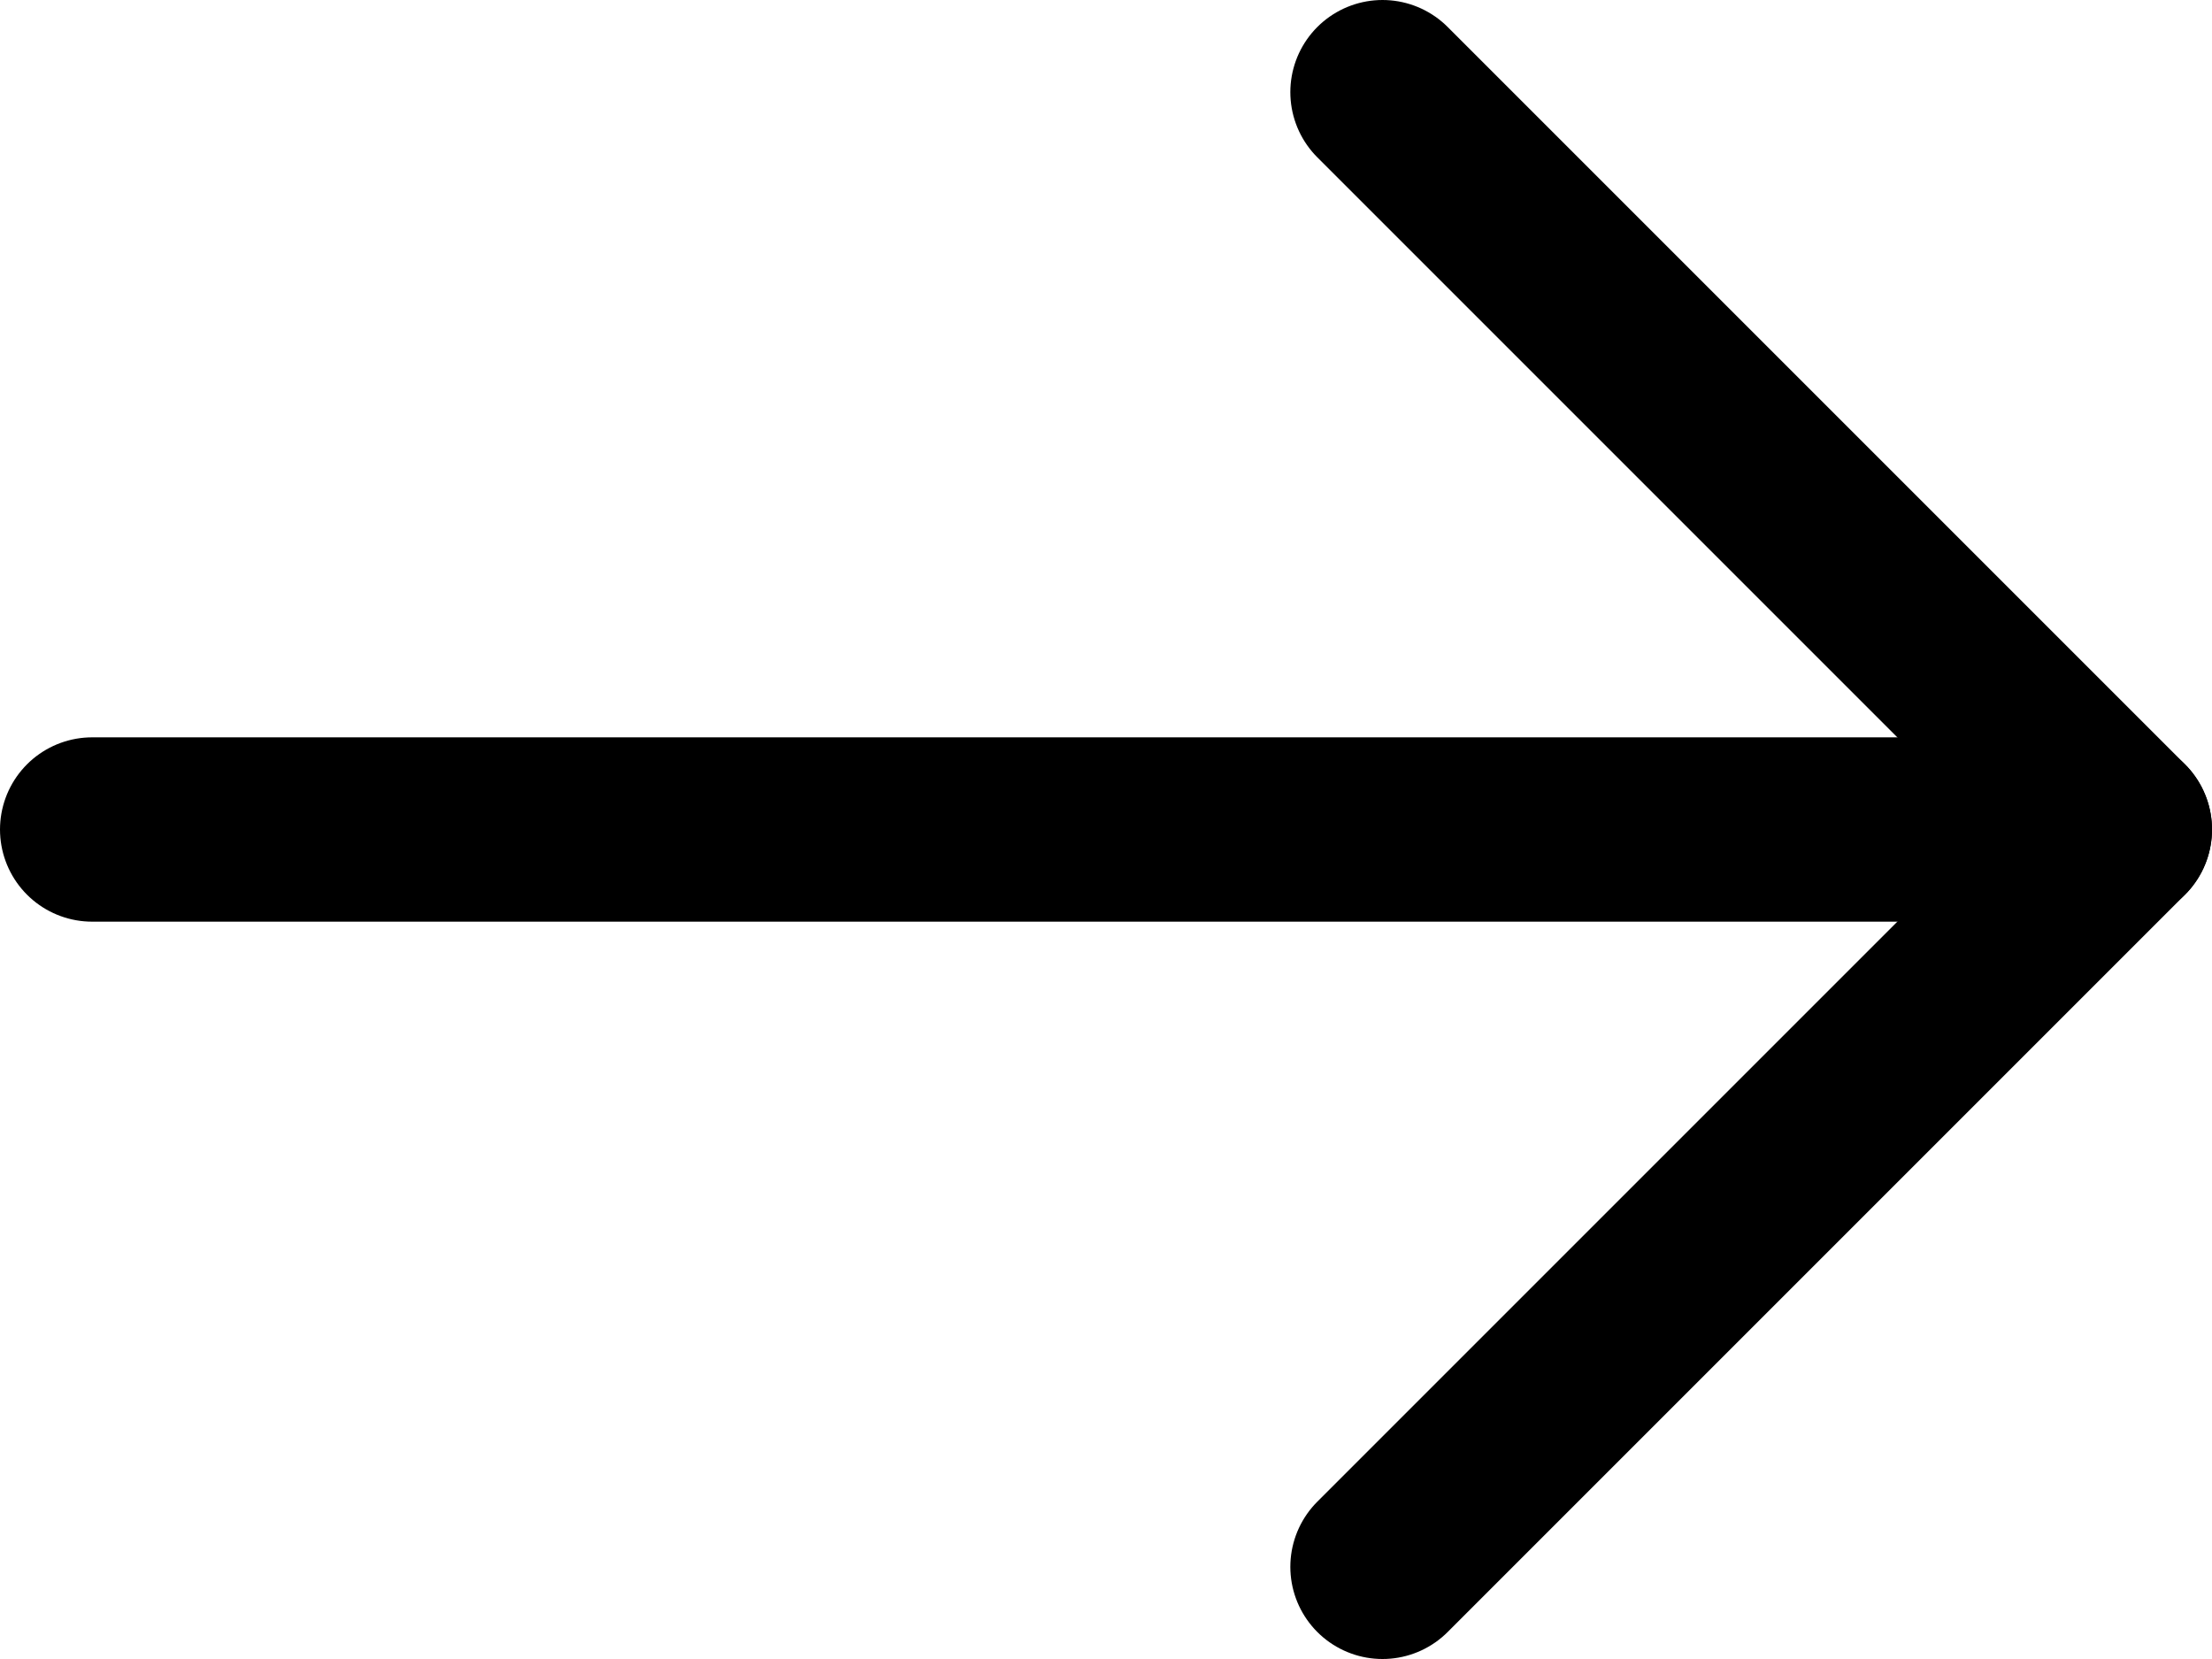
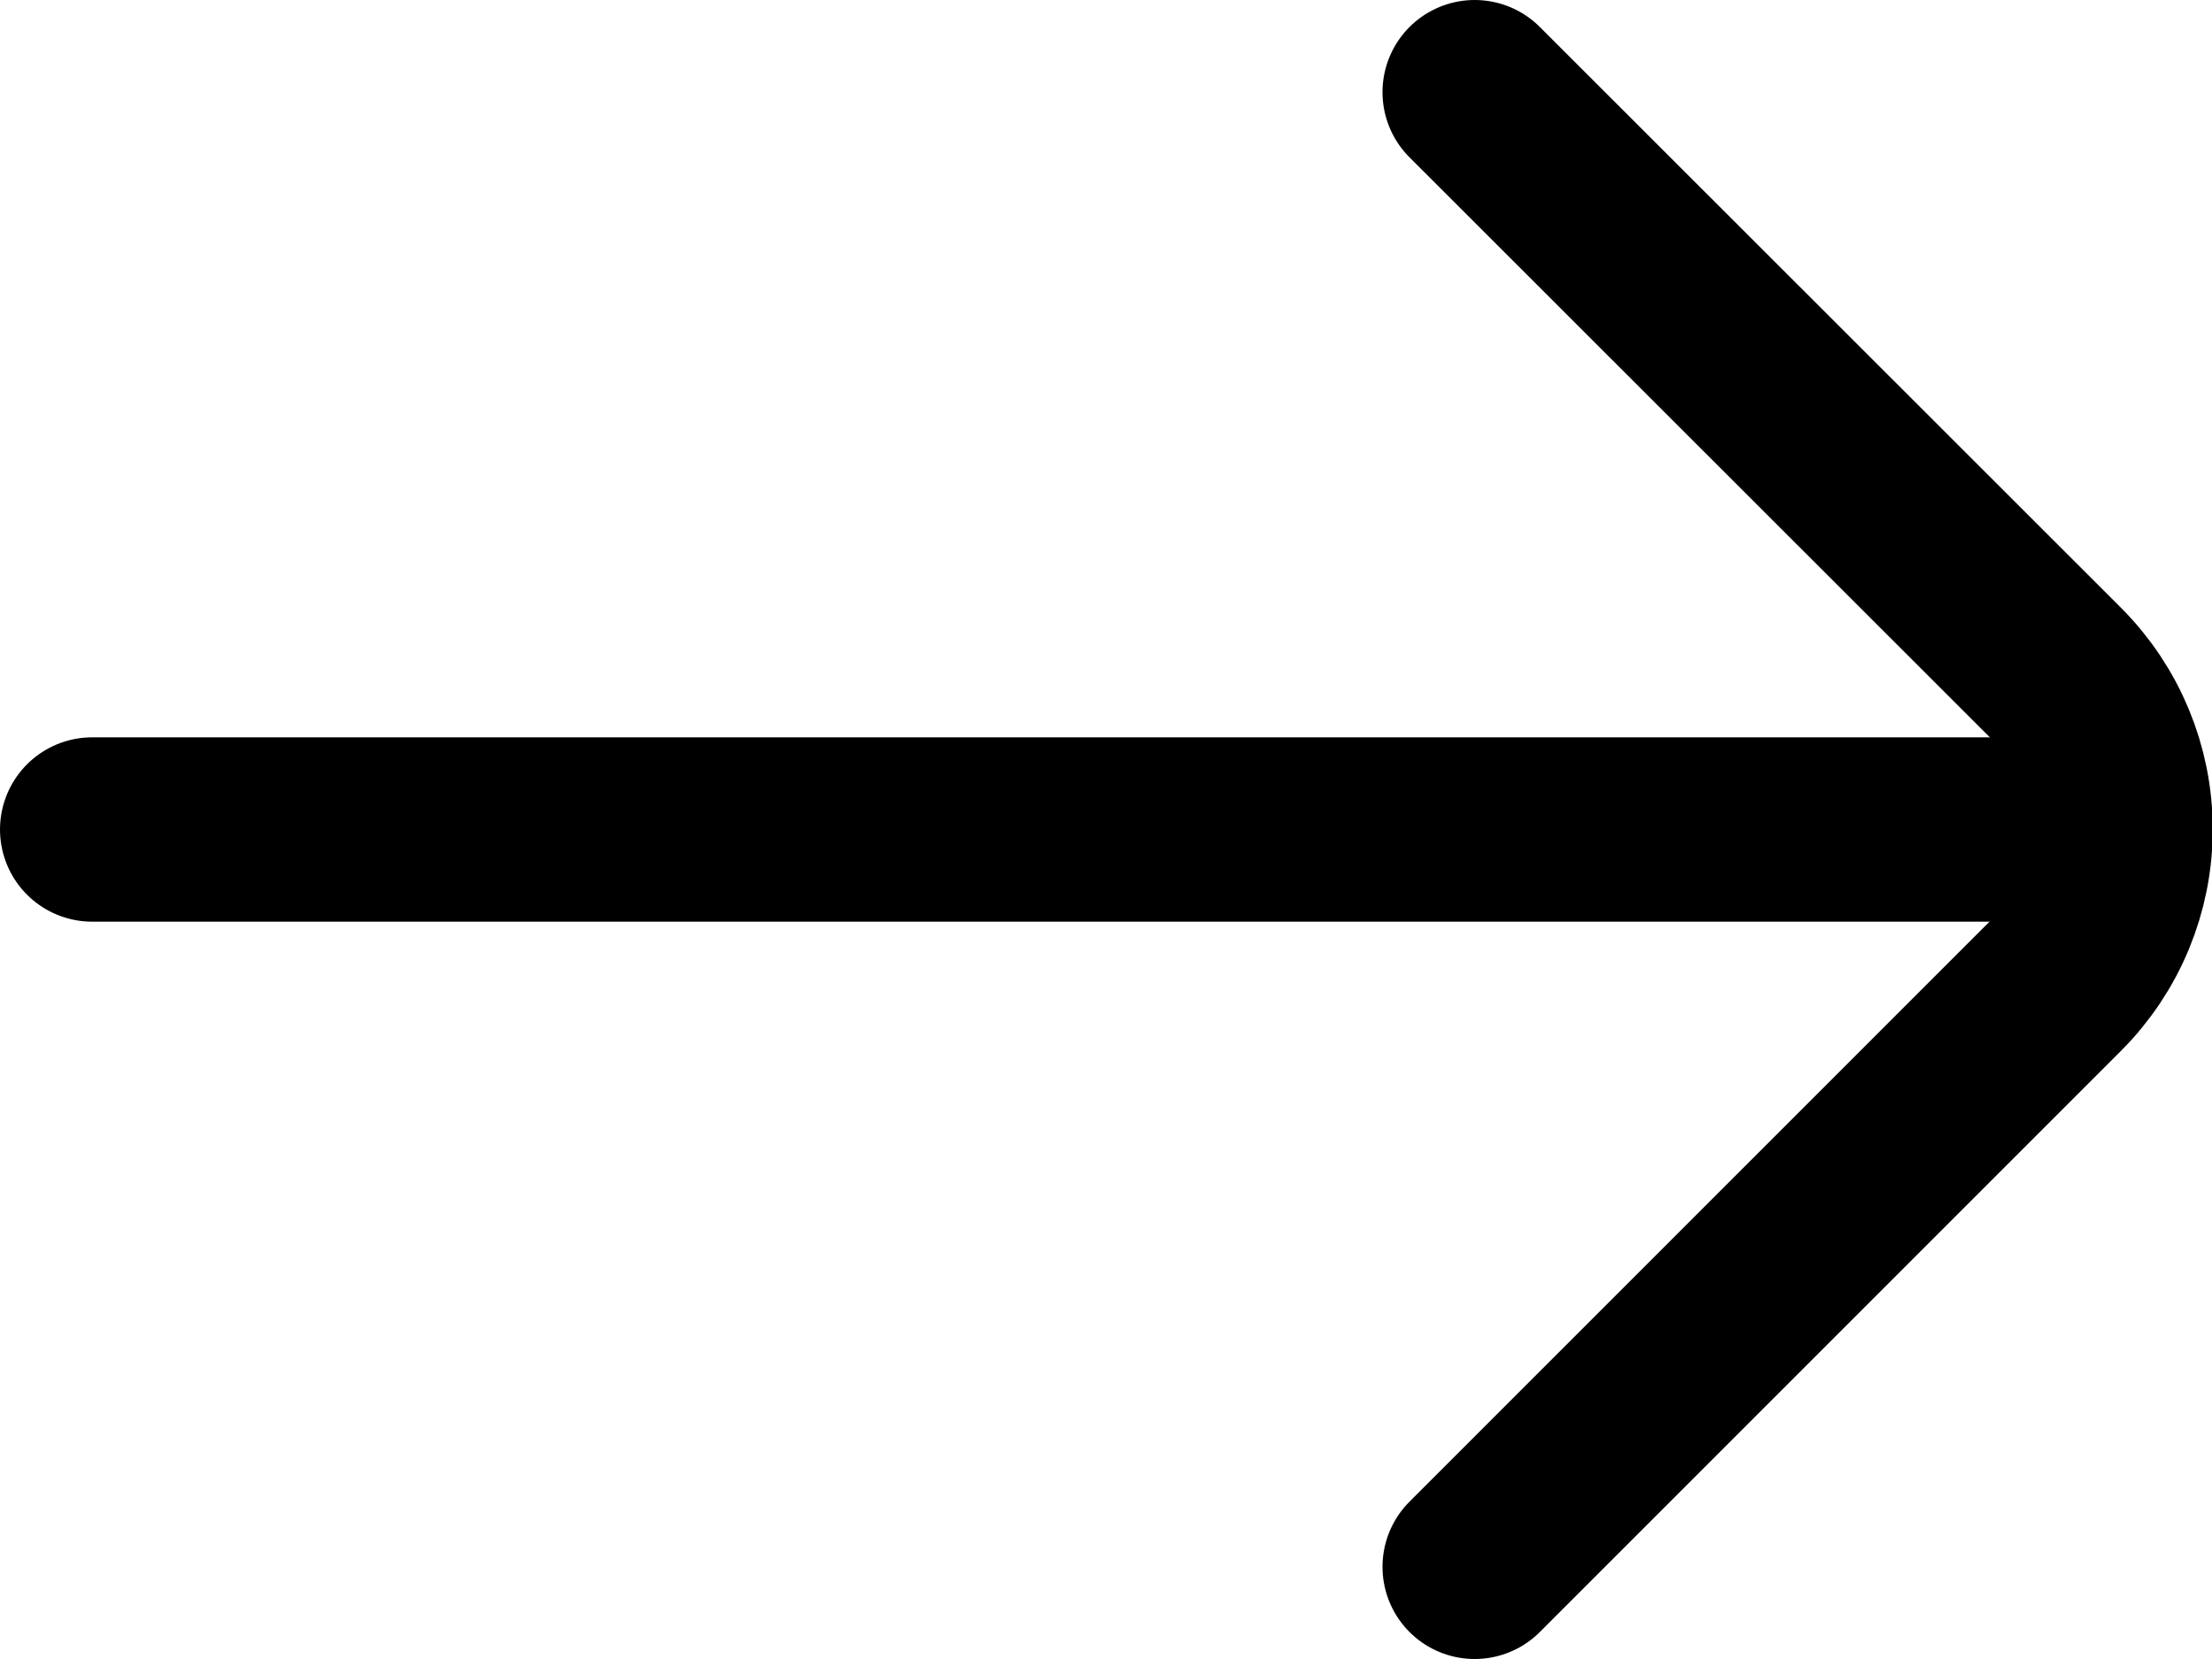
<svg xmlns="http://www.w3.org/2000/svg" width="6" height="4.5" viewBox="0 0 6 4.5" version="1.1" id="svg1">
-   <defs id="defs1" />
+   <defs id="defs1">
+     </defs>
  <g id="layer1">
    <g id="g1" transform="translate(-4,-8.5)" style="stroke:#000000;stroke-opacity:1">
-       <path style="fill:none;fill-opacity:1;stroke:#000000;stroke-width:0.5;stroke-linecap:round;stroke-linejoin:round;stroke-dasharray:none;stroke-opacity:1;paint-order:stroke fill markers" d="m 7.75,12.75 2,-2 -2,-2" id="path3" />
-       <path style="fill:none;stroke:#000000;stroke-width:0.5;stroke-linecap:round;stroke-linejoin:round;paint-order:fill markers stroke" d="M 9.75,10.75 H 4.25" id="path1" />
+       <path style="fill:none;fill-opacity:1;stroke:#000000;stroke-width:0.5;stroke-linecap:round;stroke-linejoin:round;stroke-dasharray:none;stroke-opacity:1;paint-order:stroke fill markers" d="m 7.75,12.75 1.576,-1.576 a 0.6,0.6 90 0 0 0,-0.849 L 7.75,8.75" id="path3" transform="translate(0.25)" />
+       <path style="fill:none;stroke:#000000;stroke-width:0.5;stroke-linecap:round;stroke-linejoin:round;paint-order:fill markers stroke" d="M 9.5,10.75 H 4.25" id="path1" />
    </g>
  </g>
</svg>
